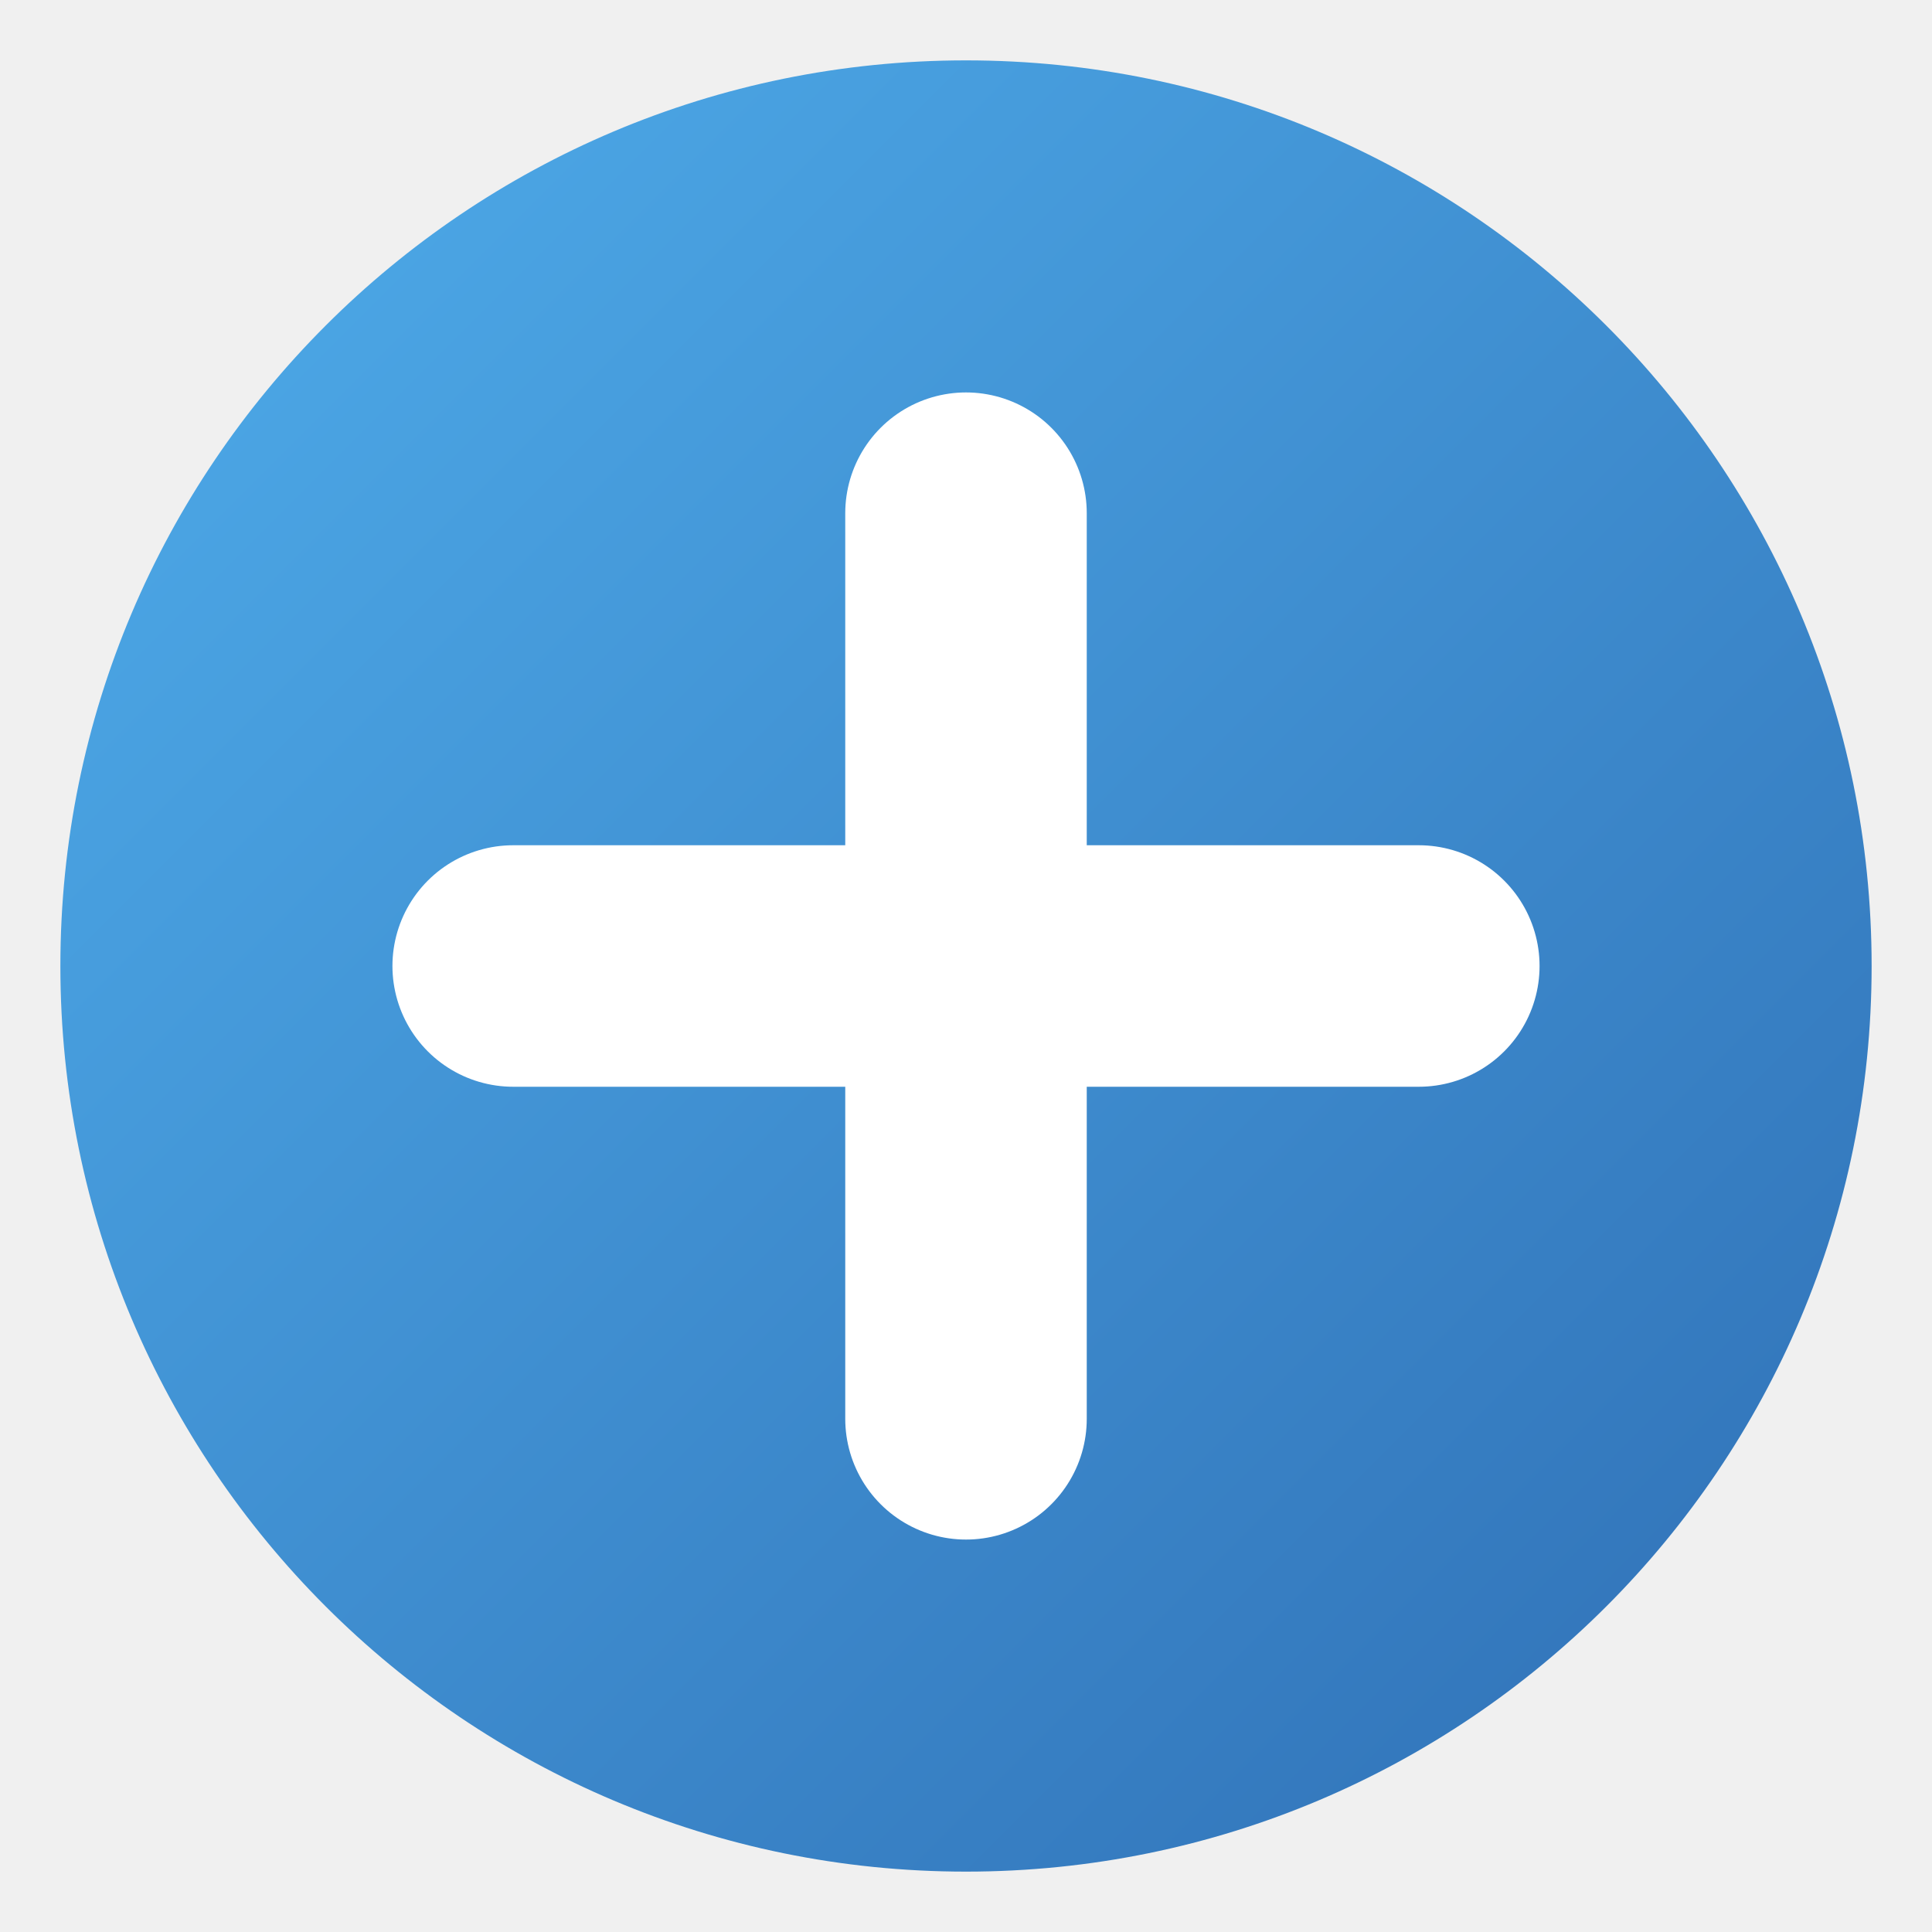
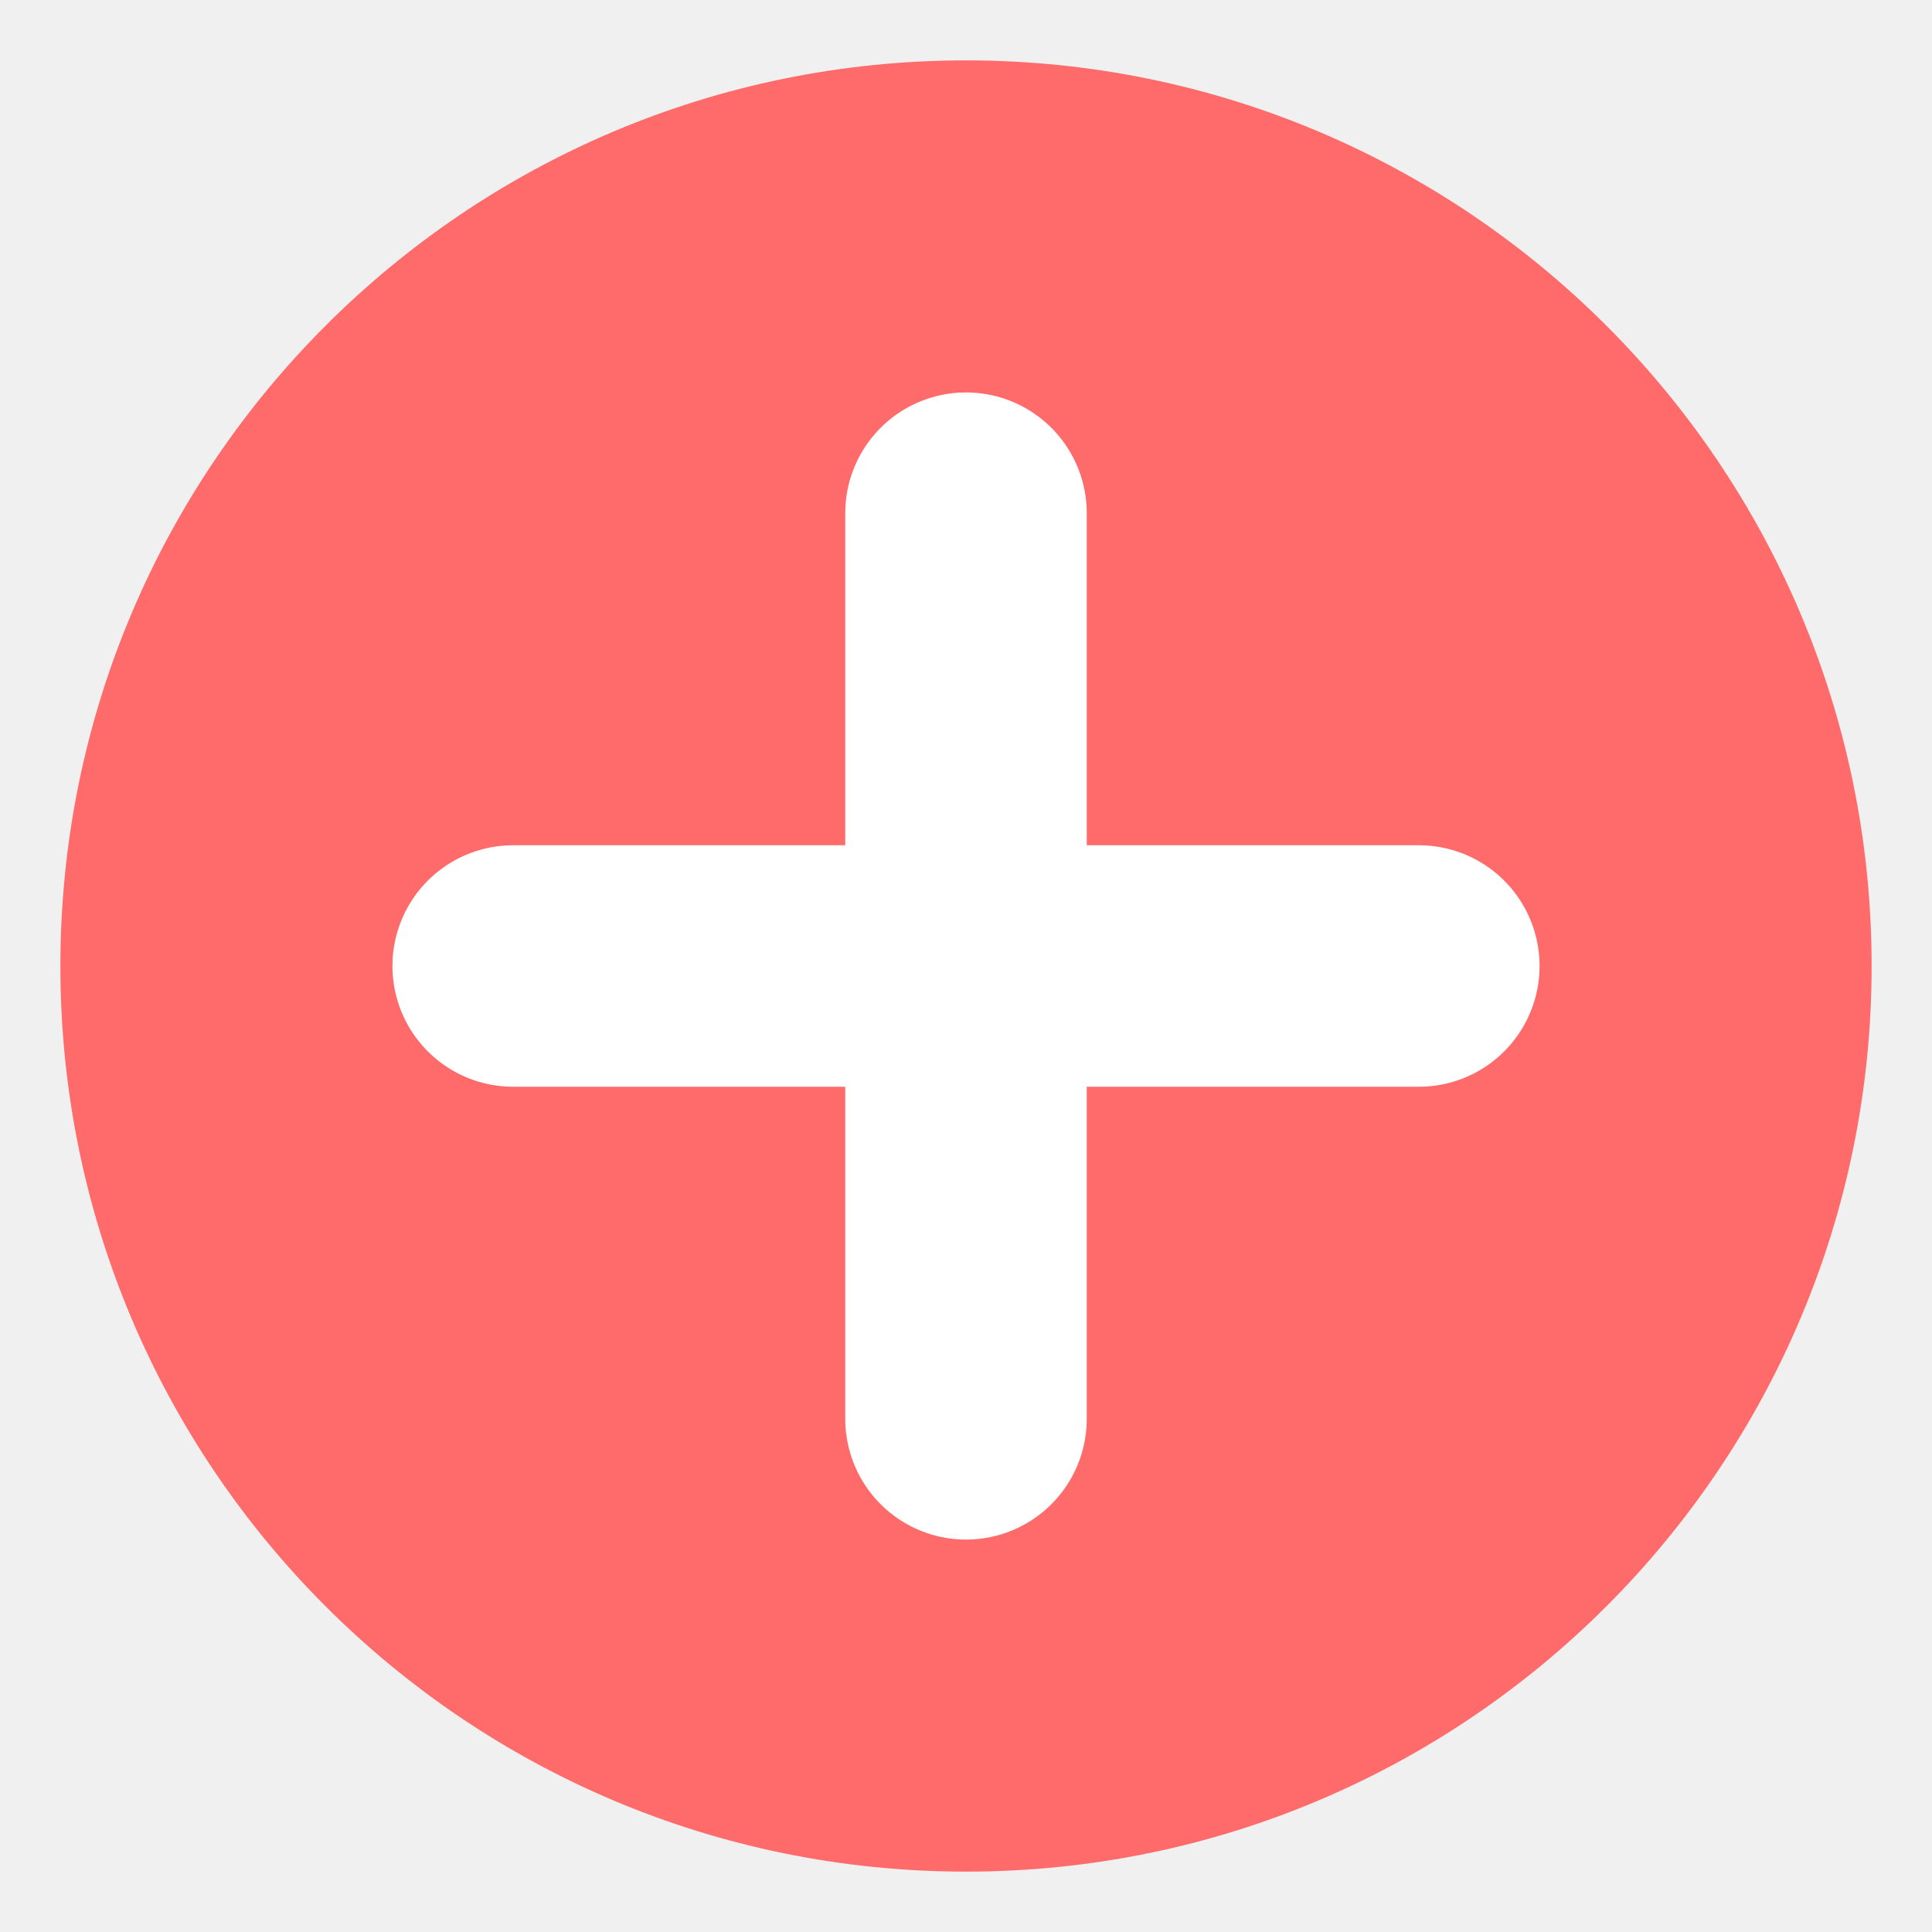
<svg xmlns="http://www.w3.org/2000/svg" viewBox="0 0 64 64">
-   <defs>
-     <linearGradient id="g" x1="0" y1="0" x2="1" y2="1">
-       <stop offset="0" stop-color="#4fadeb" />
-       <stop offset="1" stop-color="#2f6fb5" />
-     </linearGradient>
-   </defs>
-   <circle cx="32" cy="32" r="30" fill="url(#g)" />
+   <circle cx="32" cy="32" r="30" fill="#ff6b6b" />
  <path d="M32 17v30M17 32h30" stroke="#fff" stroke-width="8" stroke-linecap="round" />
</svg>
